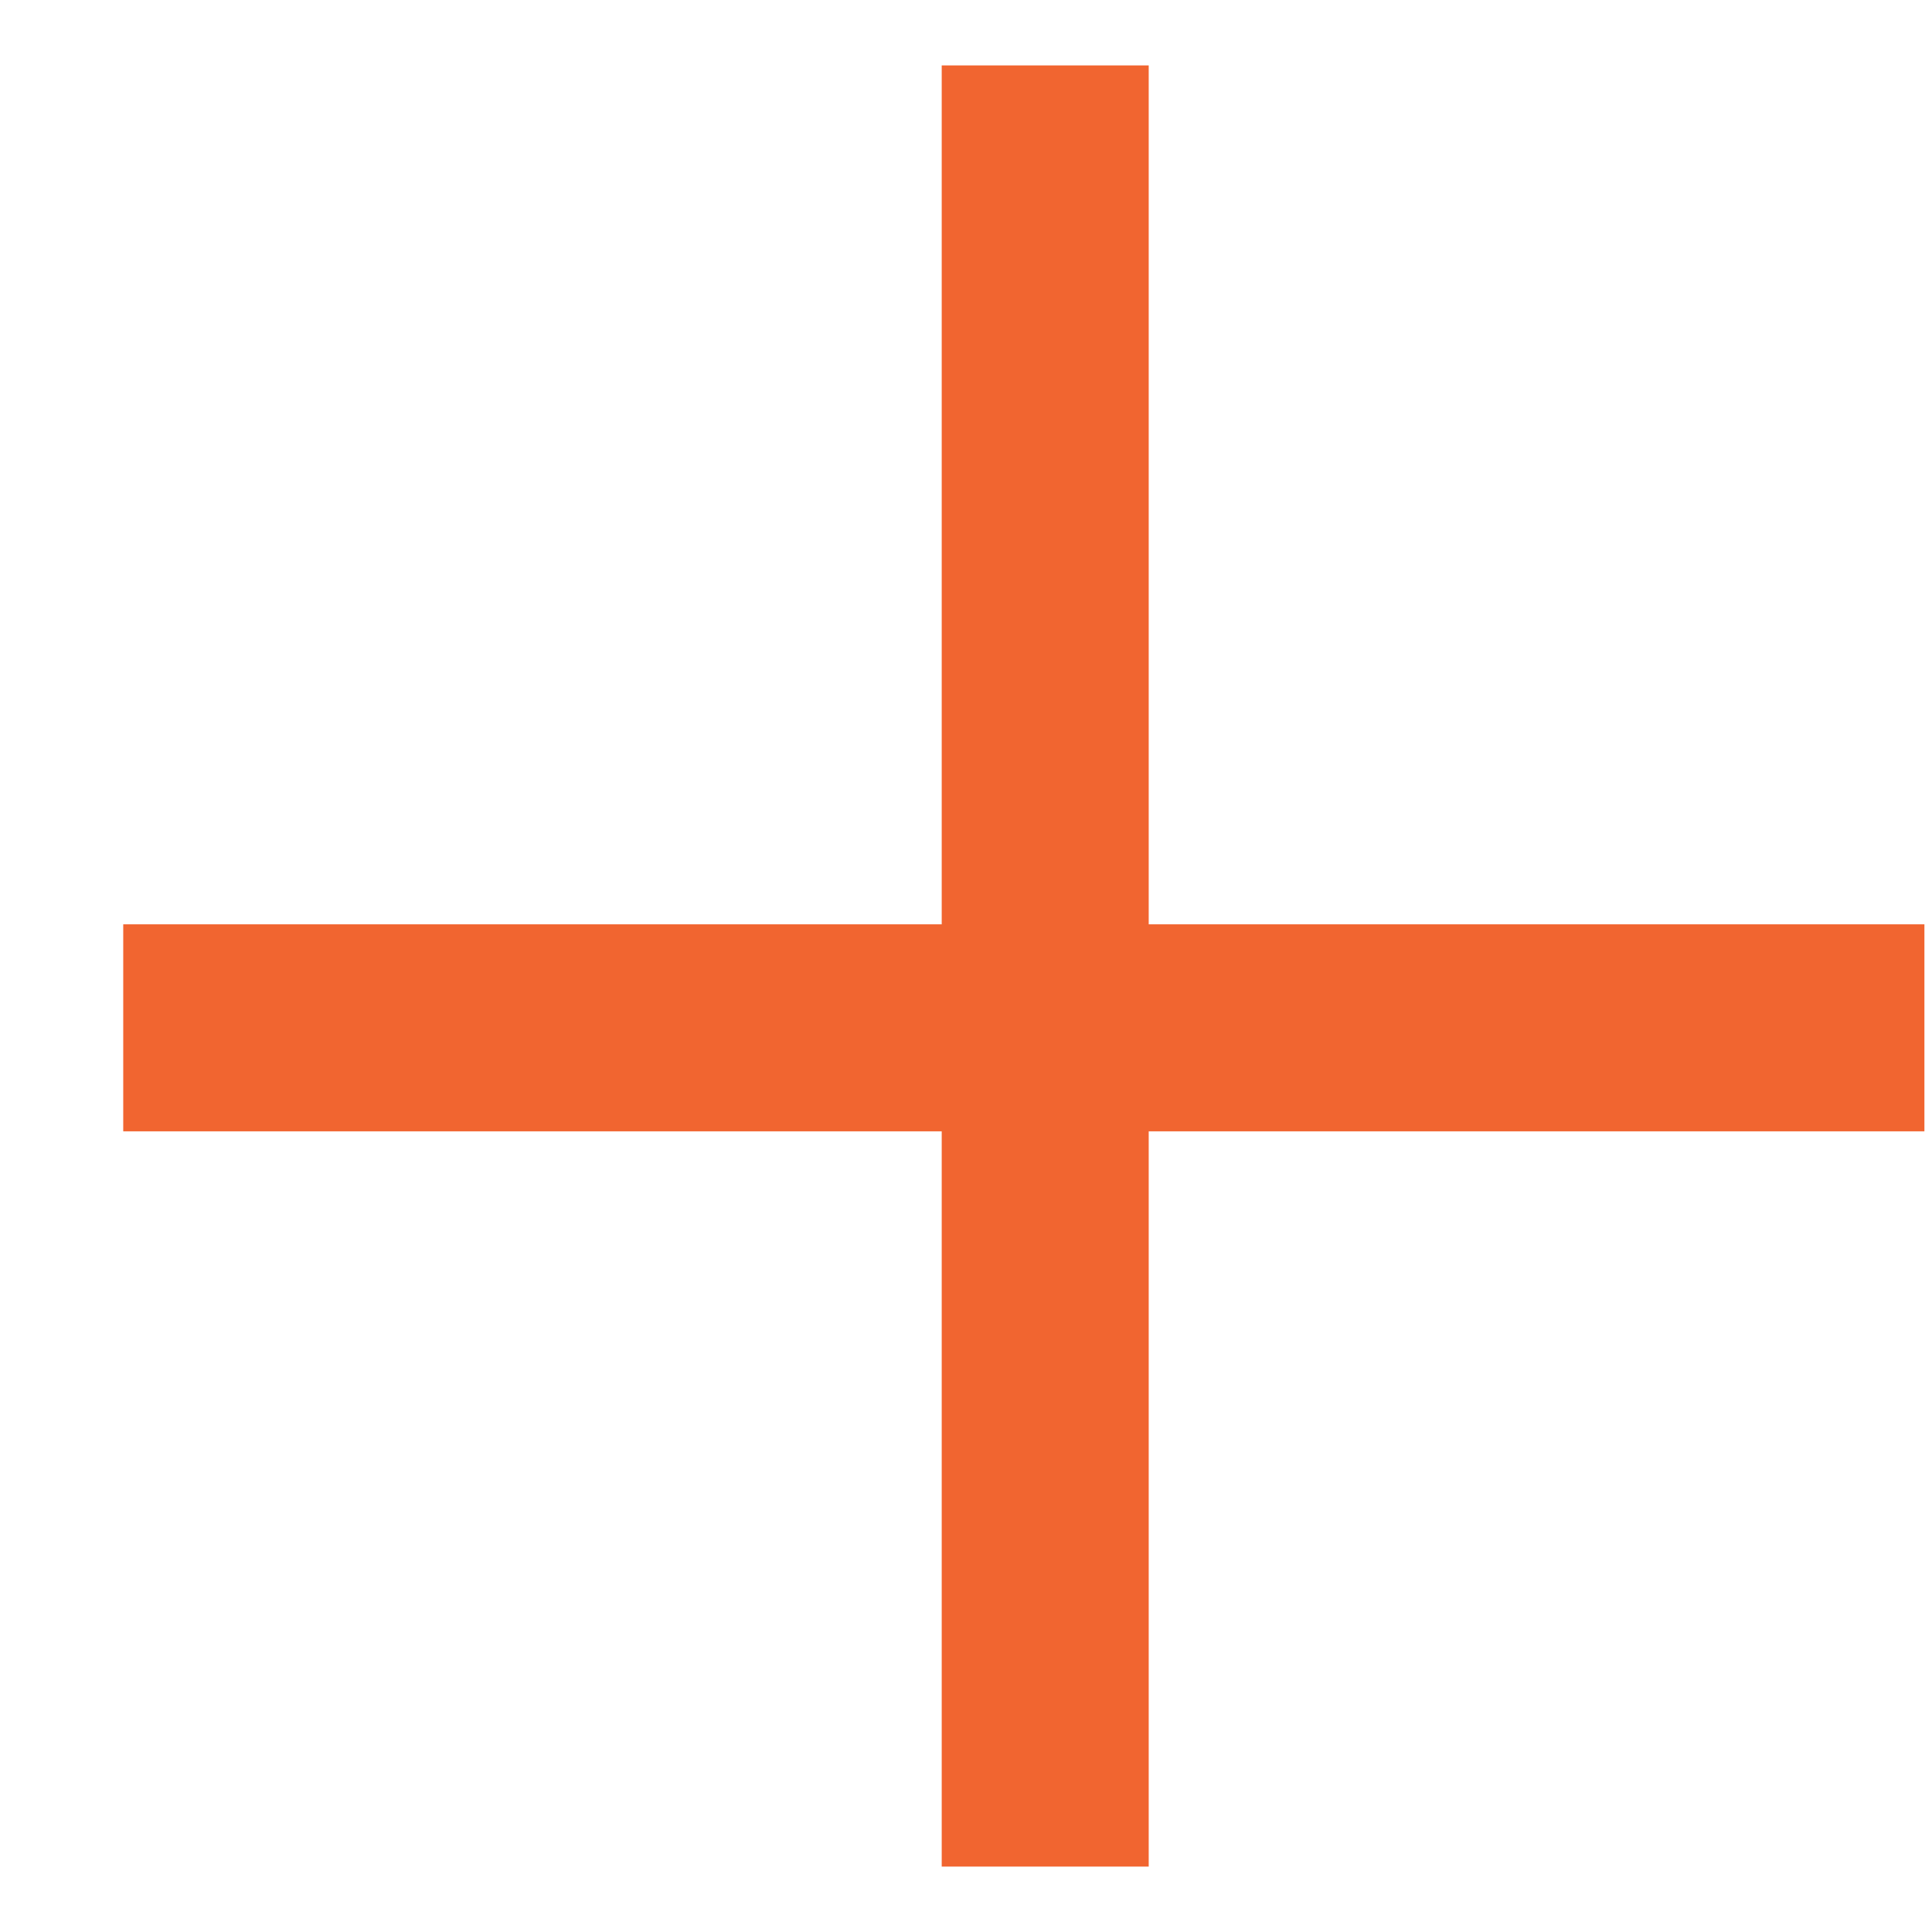
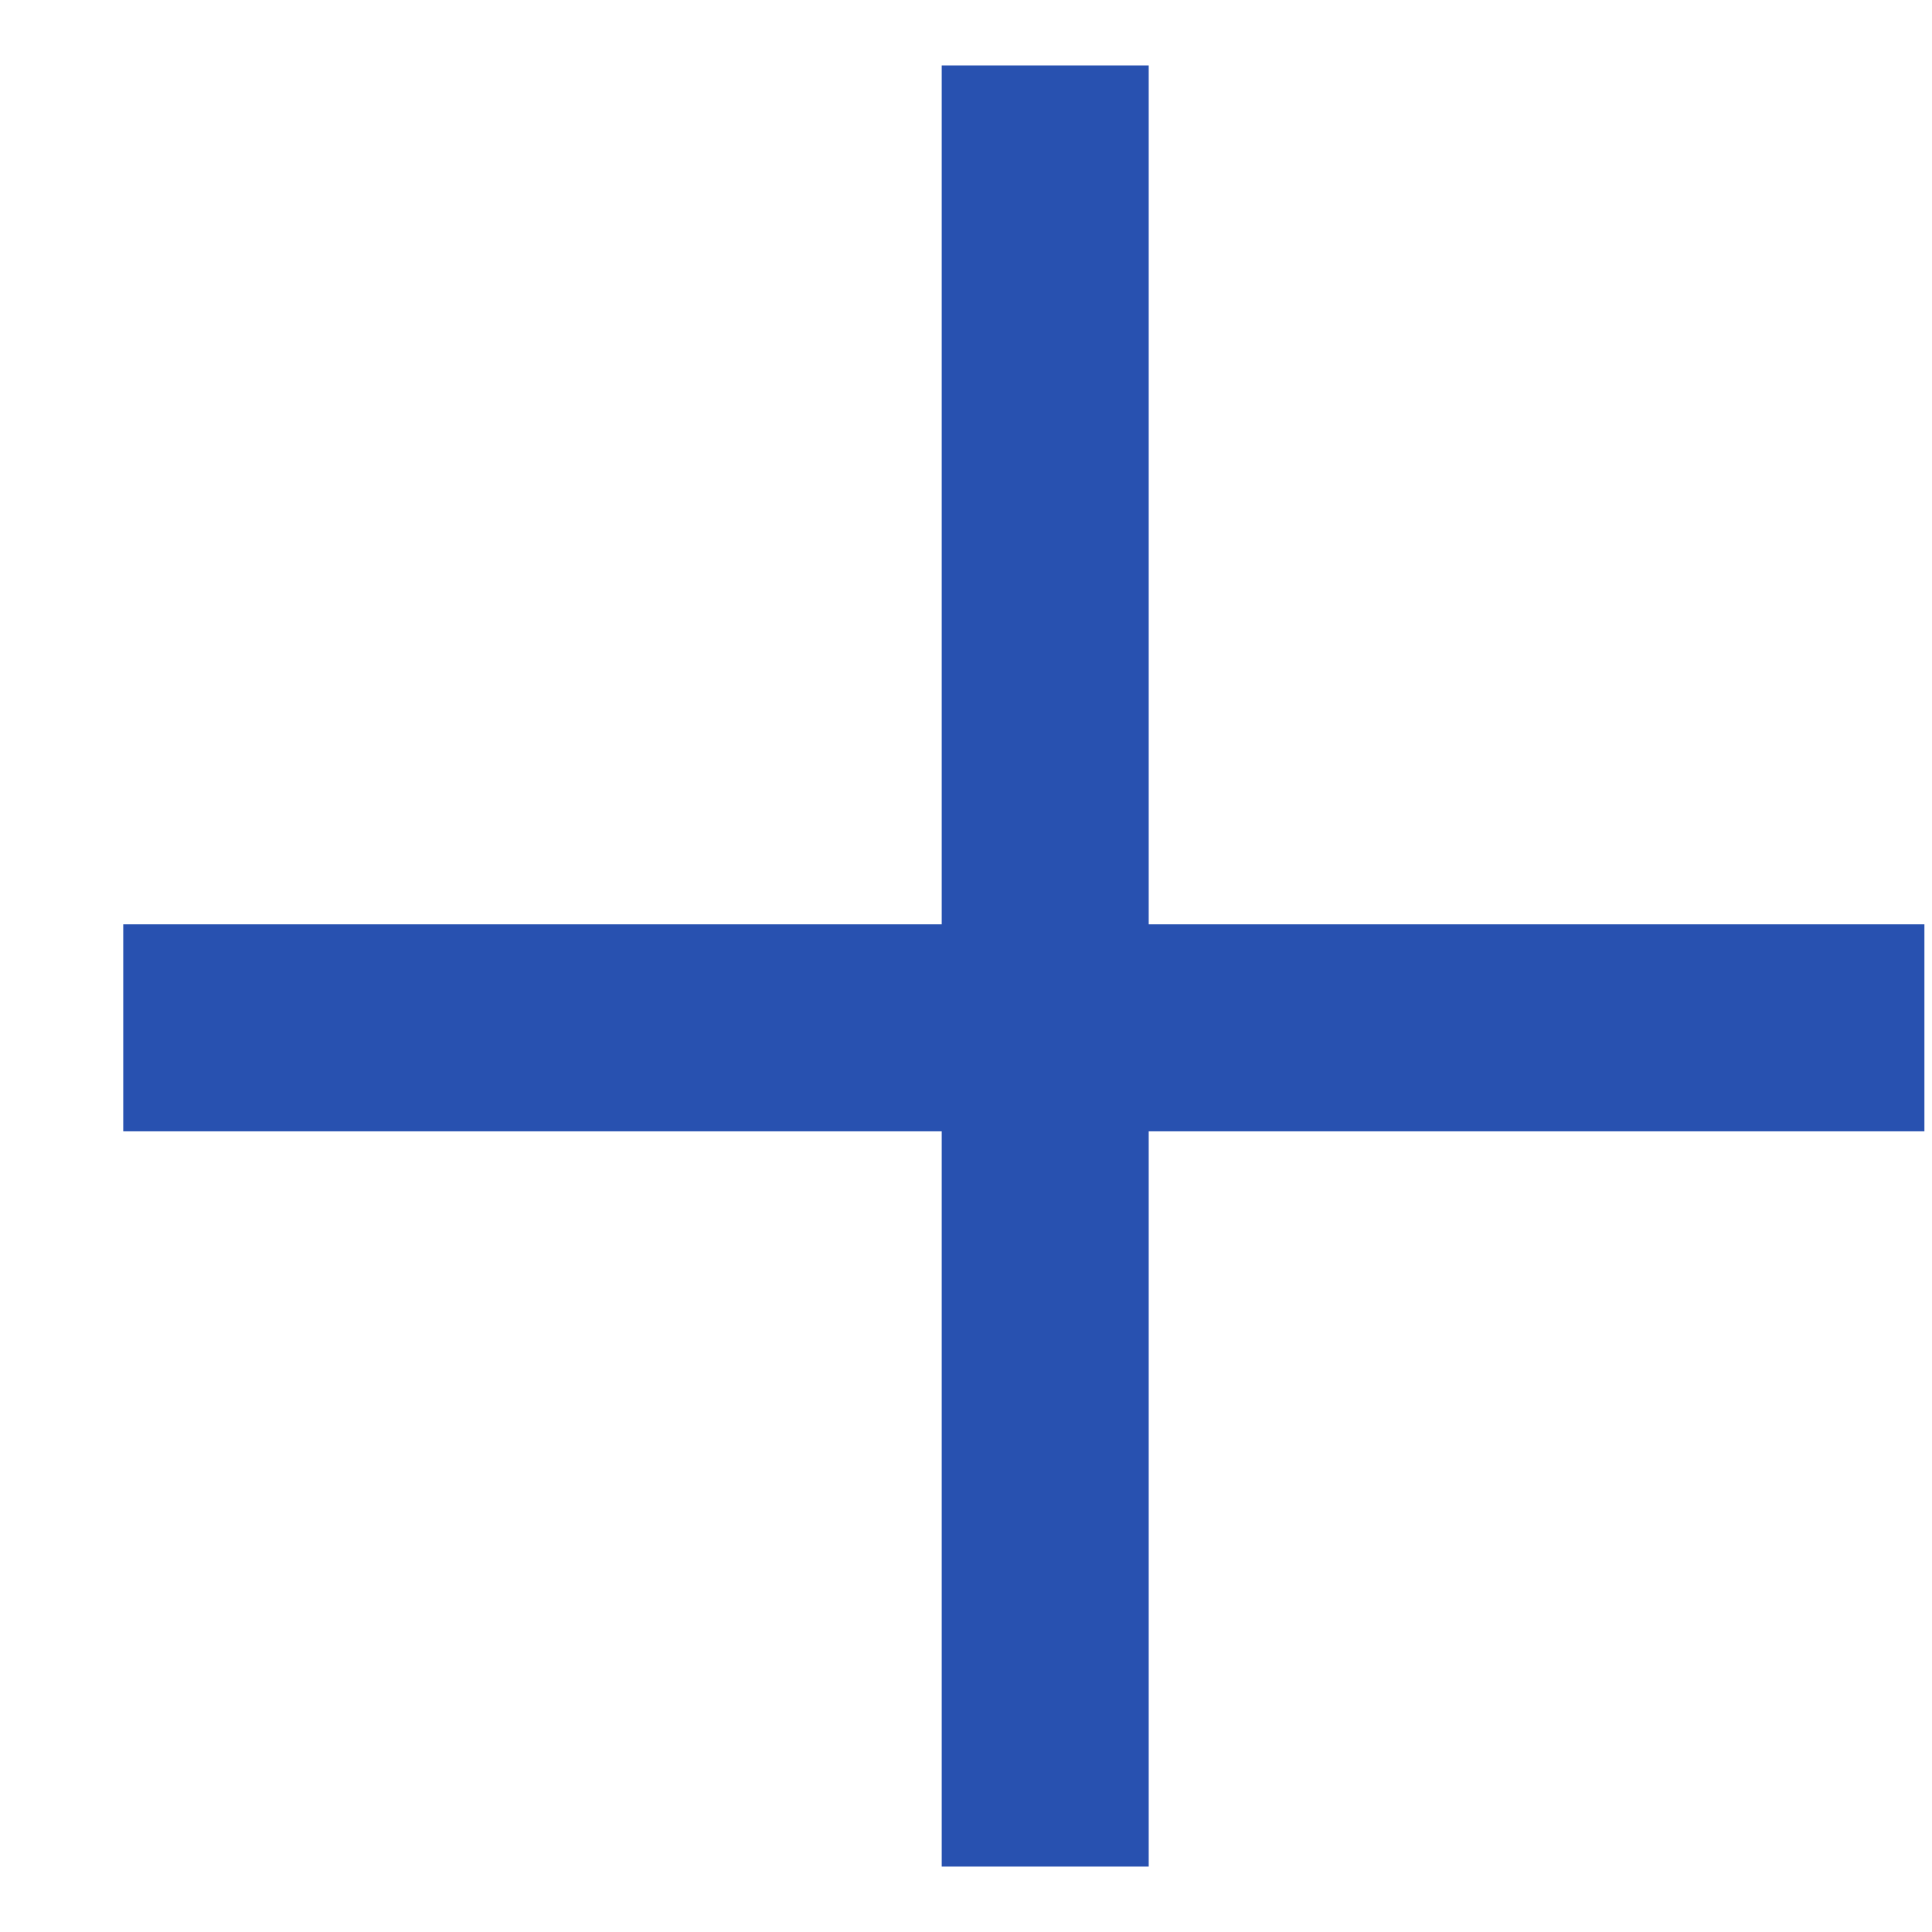
<svg xmlns="http://www.w3.org/2000/svg" width="14" height="14" viewBox="0 0 14 14" fill="none">
-   <line x1="7.574" y1="0.474" x2="7.574" y2="13.526" stroke="#F16530" stroke-width="1.5" />
-   <line x1="13.945" y1="7.448" x2="0.893" y2="7.448" stroke="#F16530" stroke-width="1.5" />
+   <line x1="7.574" y1="0.474" x2="7.574" y2="13.526" stroke="#2851b0" stroke-width="1.5" />
+   <line x1="13.945" y1="7.448" x2="0.893" y2="7.448" stroke="#2851b0" stroke-width="1.5" />
</svg>
